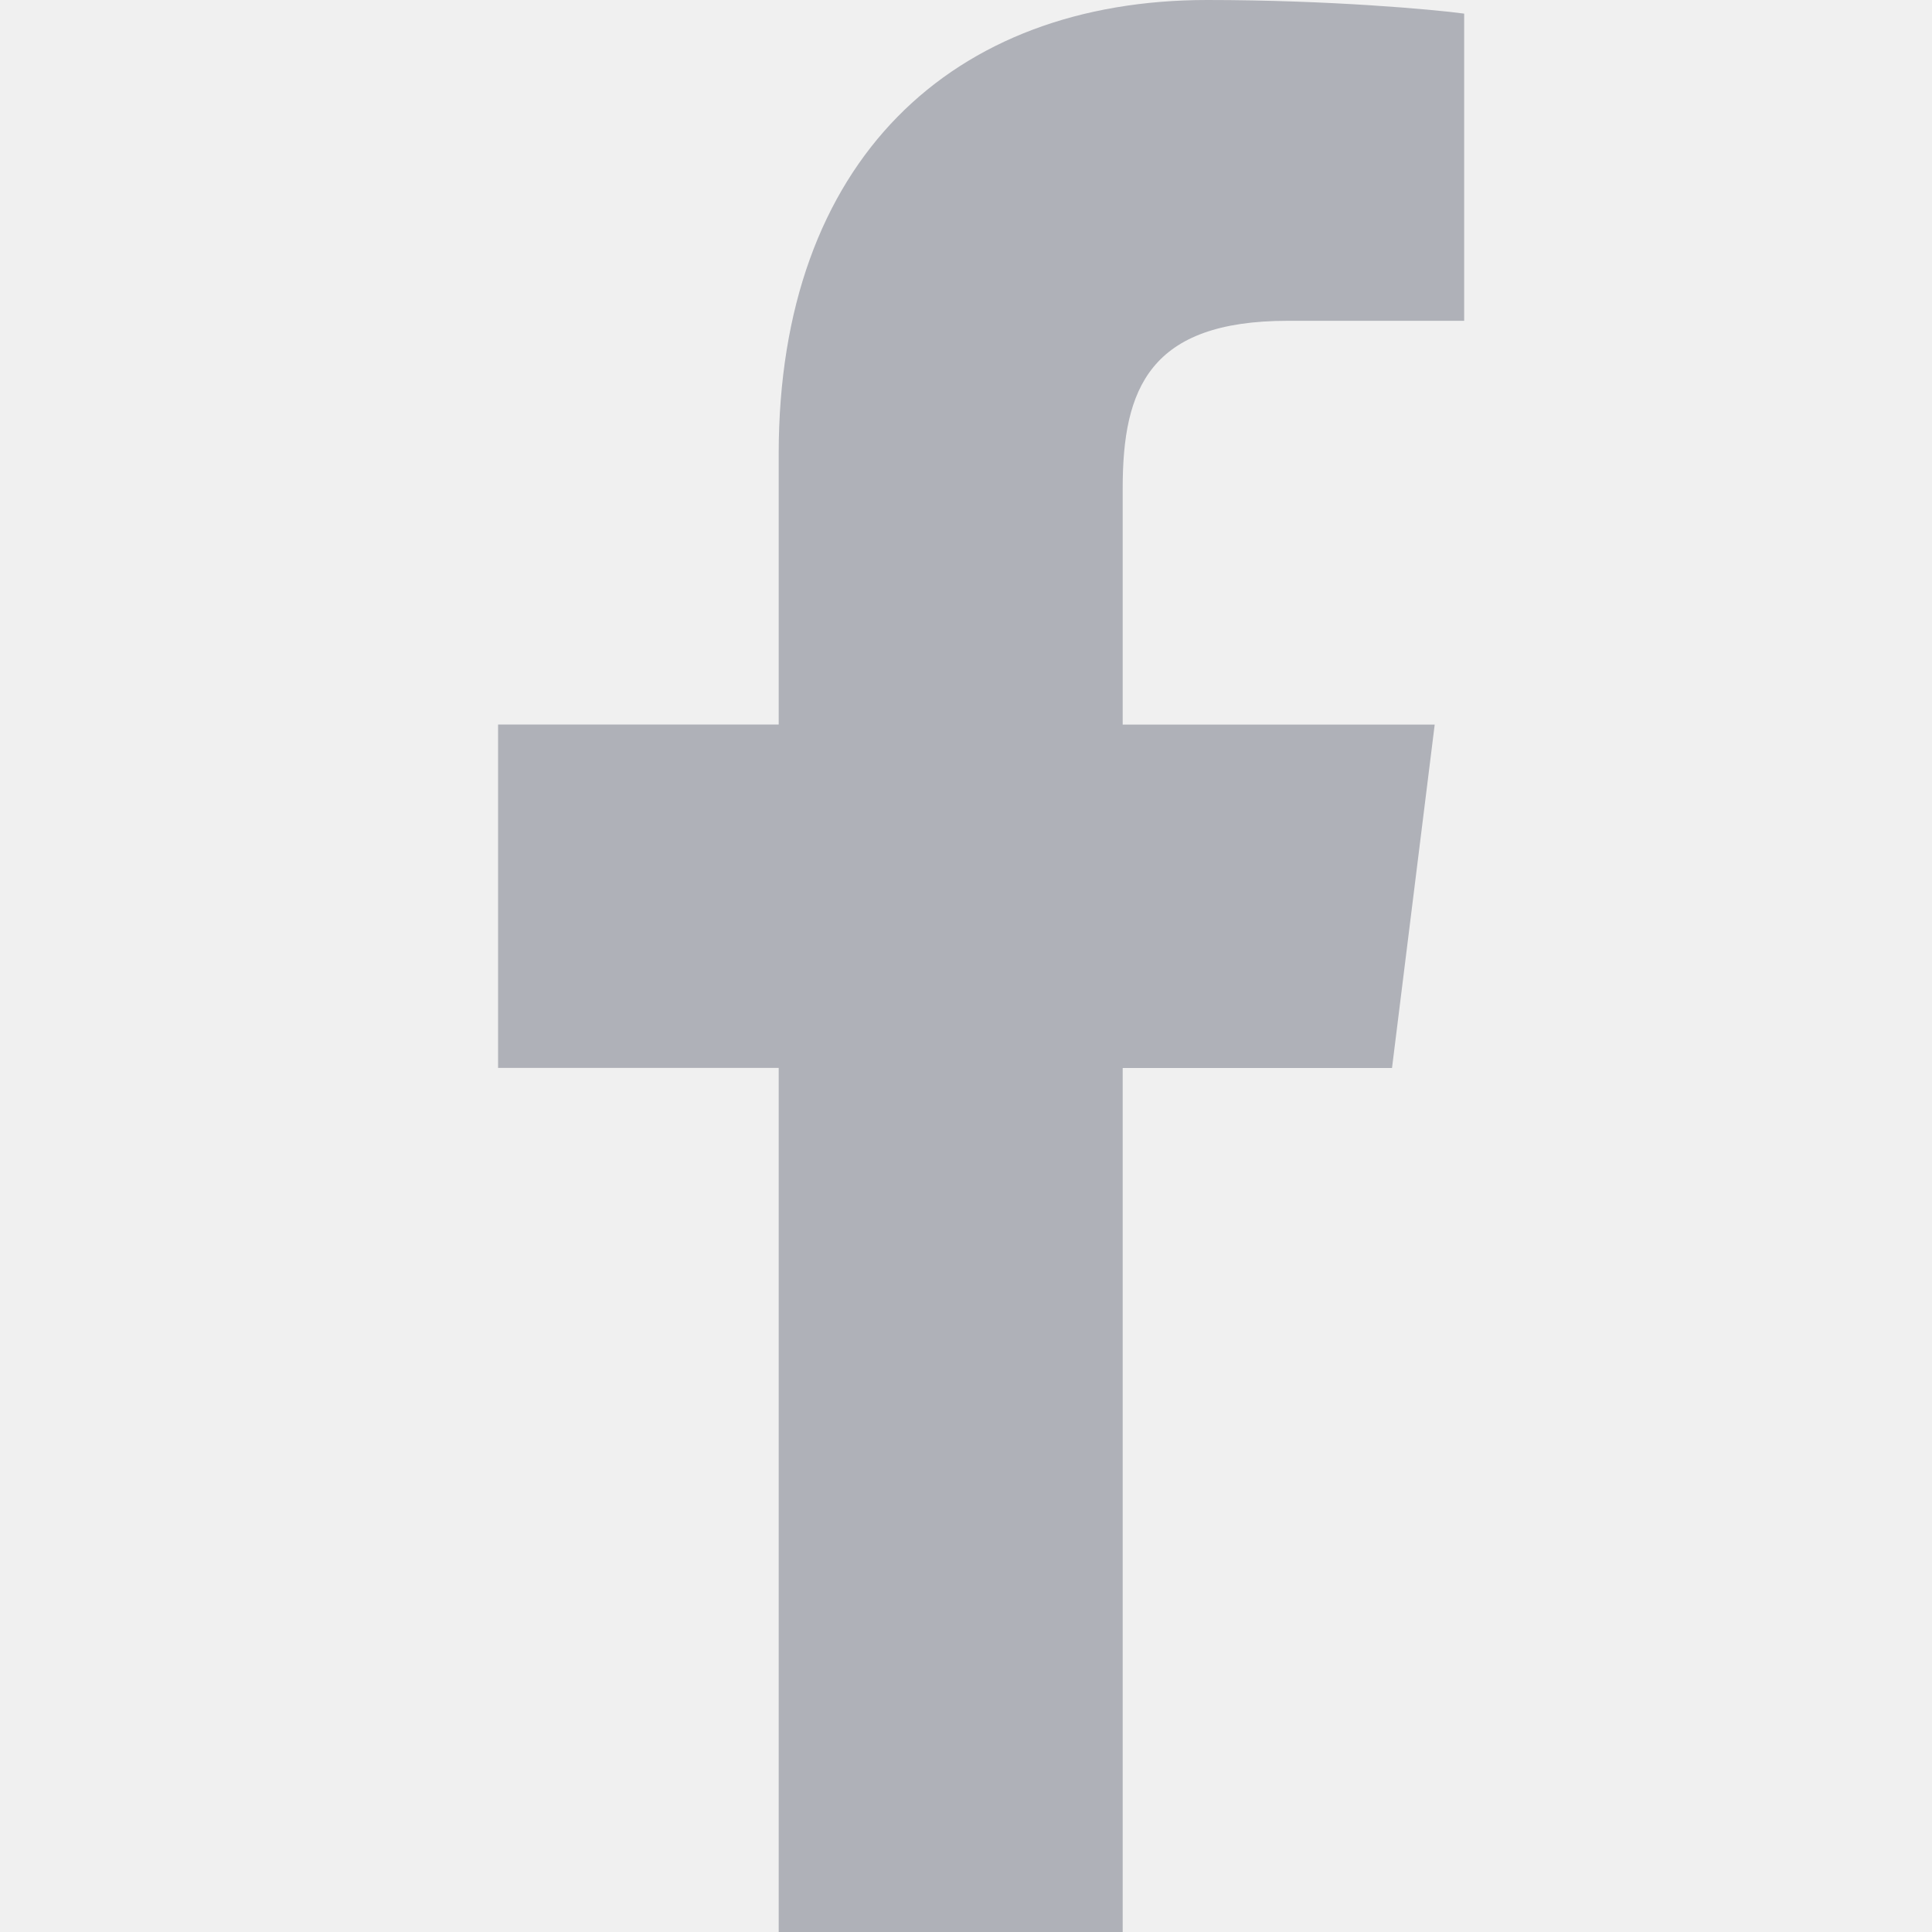
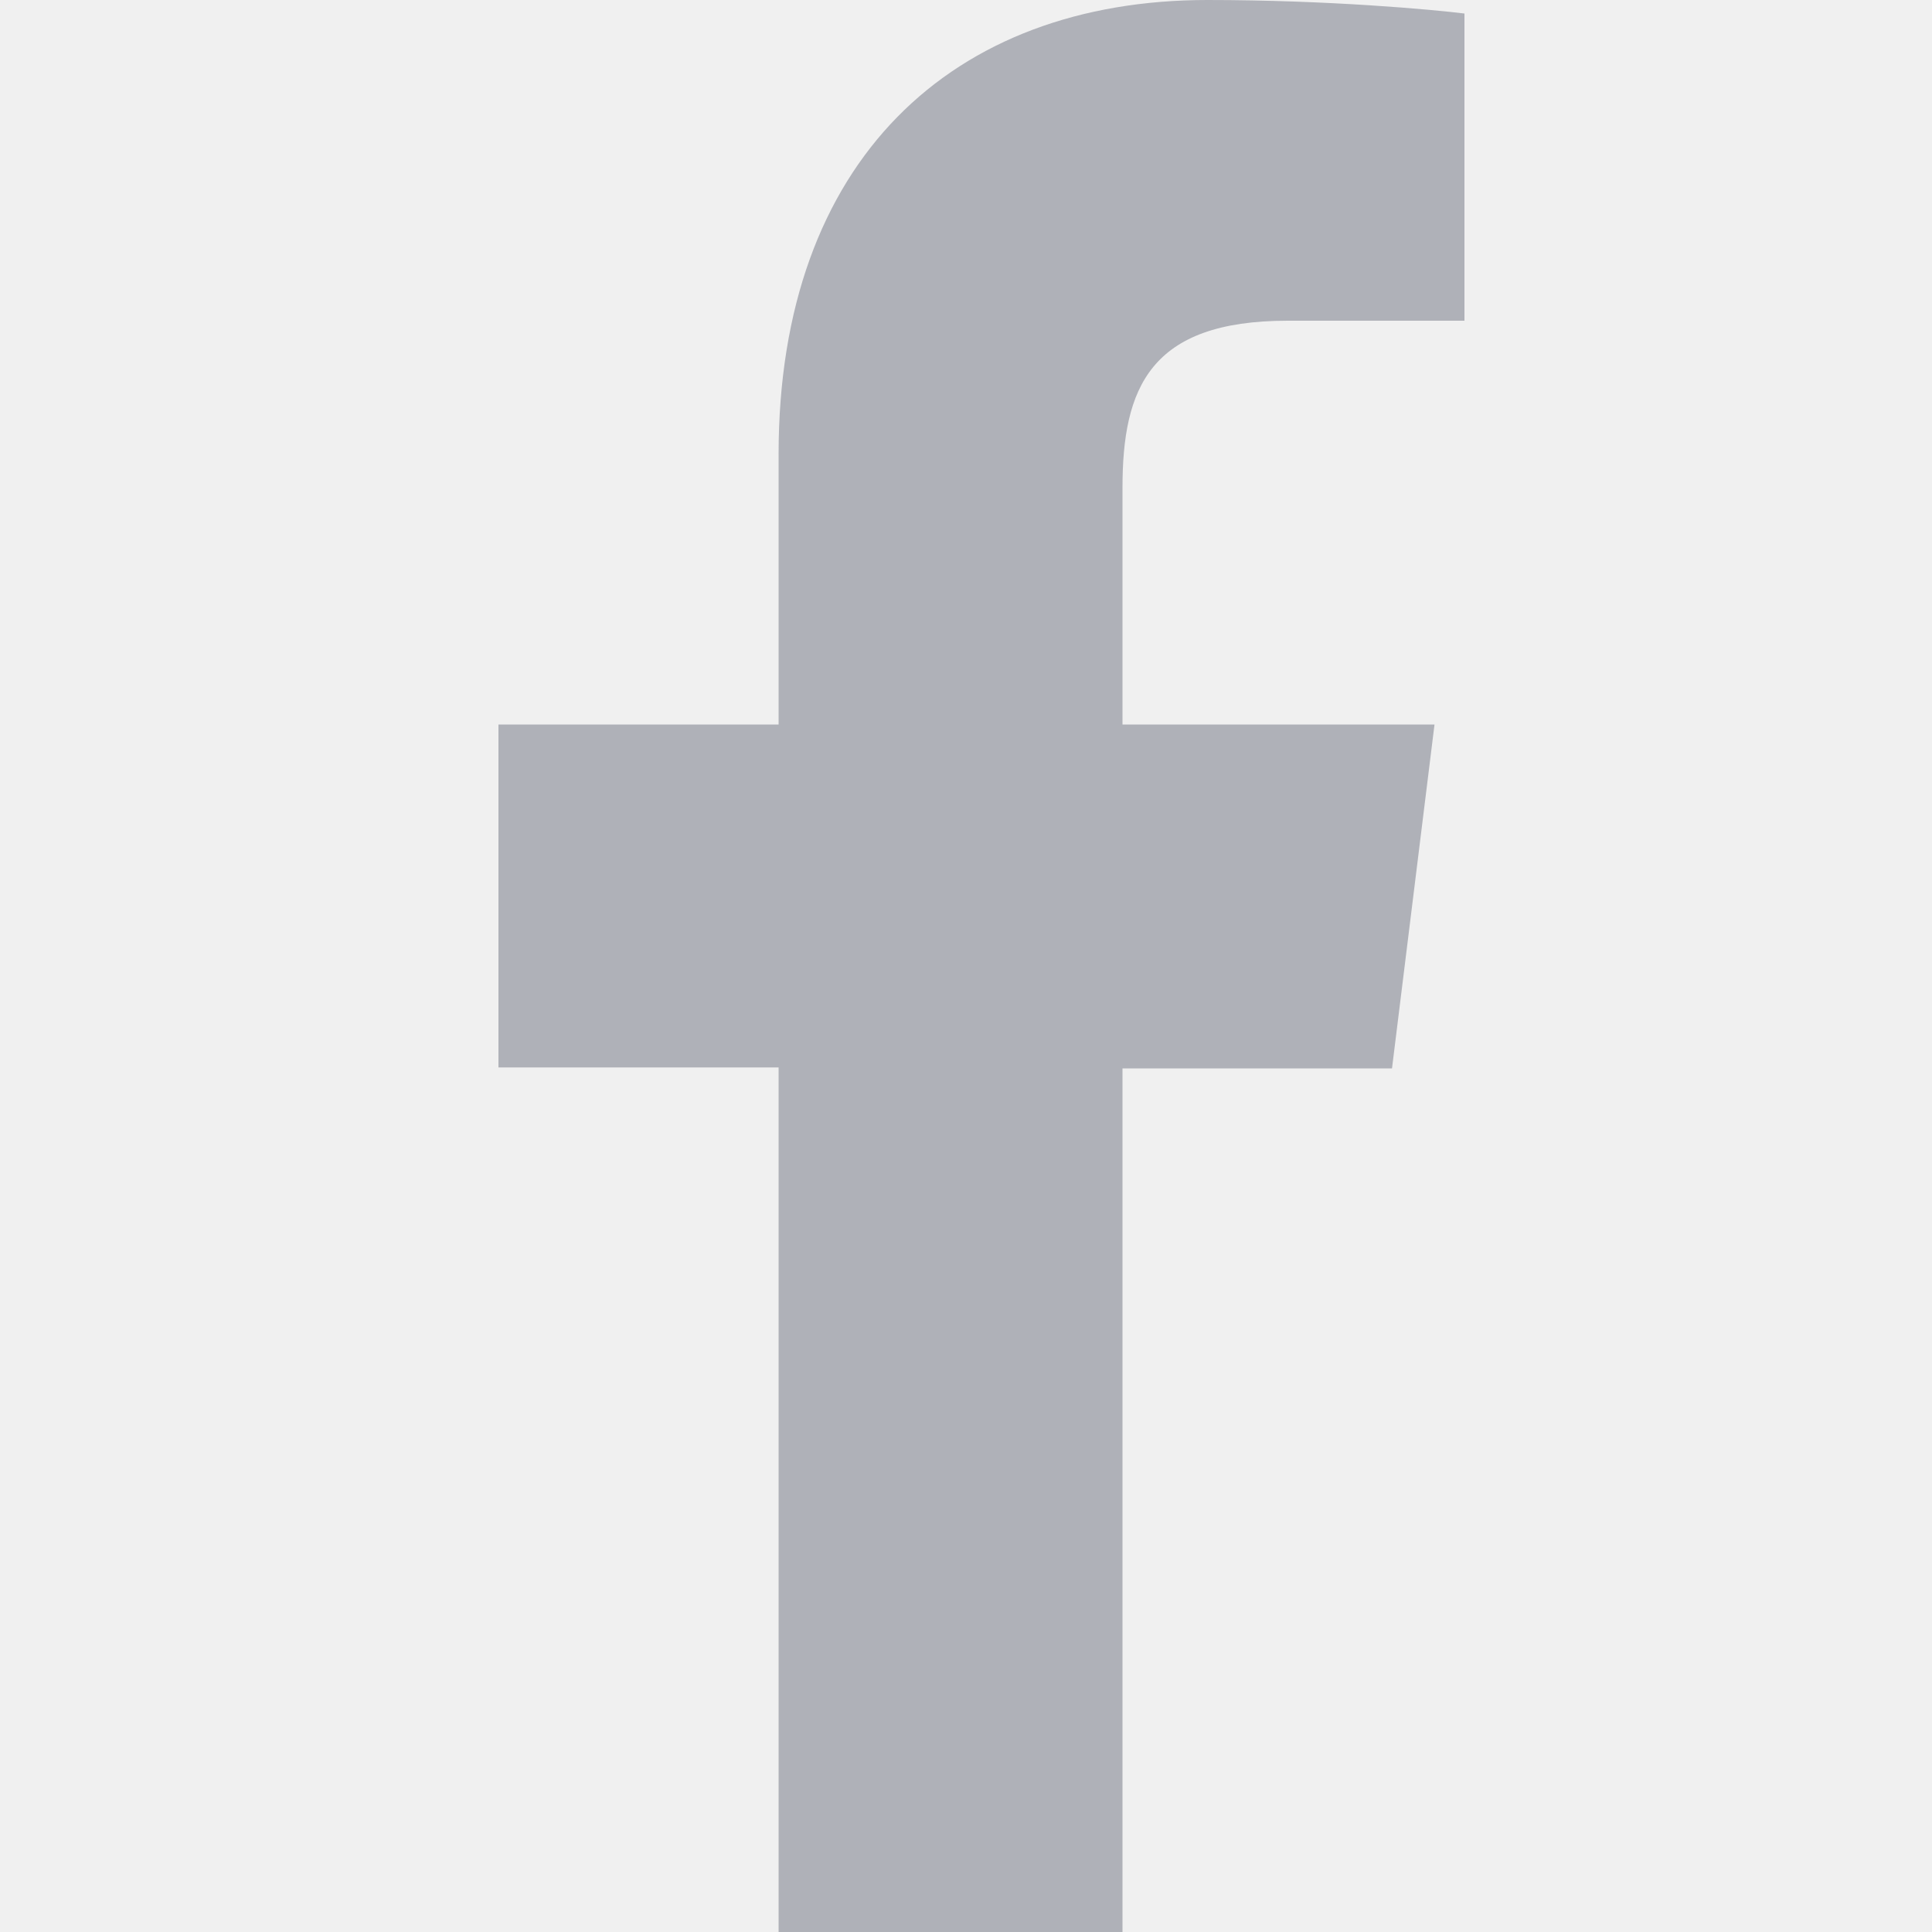
- <svg xmlns="http://www.w3.org/2000/svg" width="20" height="20" viewBox="0 0 20 20" fill="none">
+ <svg xmlns="http://www.w3.org/2000/svg" width="20" height="20" fill="none">
  <g clip-path="url(#clip0)">
-     <path d="M13.331 3.321H15.157V0.141C14.842 0.098 13.758 0 12.497 0C9.864 0 8.061 1.656 8.061 4.699V7.5H5.156V11.055H8.061V20H11.622V11.056H14.41L14.852 7.501H11.622V5.052C11.622 4.024 11.899 3.321 13.331 3.321Z" fill="#AFB1B8" />
+     <path d="M13.33 3.32h1.83V.14C14.84.1 13.76 0 12.5 0 9.86 0 8.06 1.66 8.06 4.7v2.8h-2.9v3.55h2.9V20h3.56v-8.94h2.79l.44-3.56h-3.23V5.05c0-1.03.28-1.73 1.71-1.73z" fill="#AFB1B8" />
  </g>
  <defs>
    <clipPath id="clip0">
-       <rect width="20" height="20" fill="white" />
+       <path fill="#fff" d="M0 0h20v20H0z" />
    </clipPath>
  </defs>
</svg>
